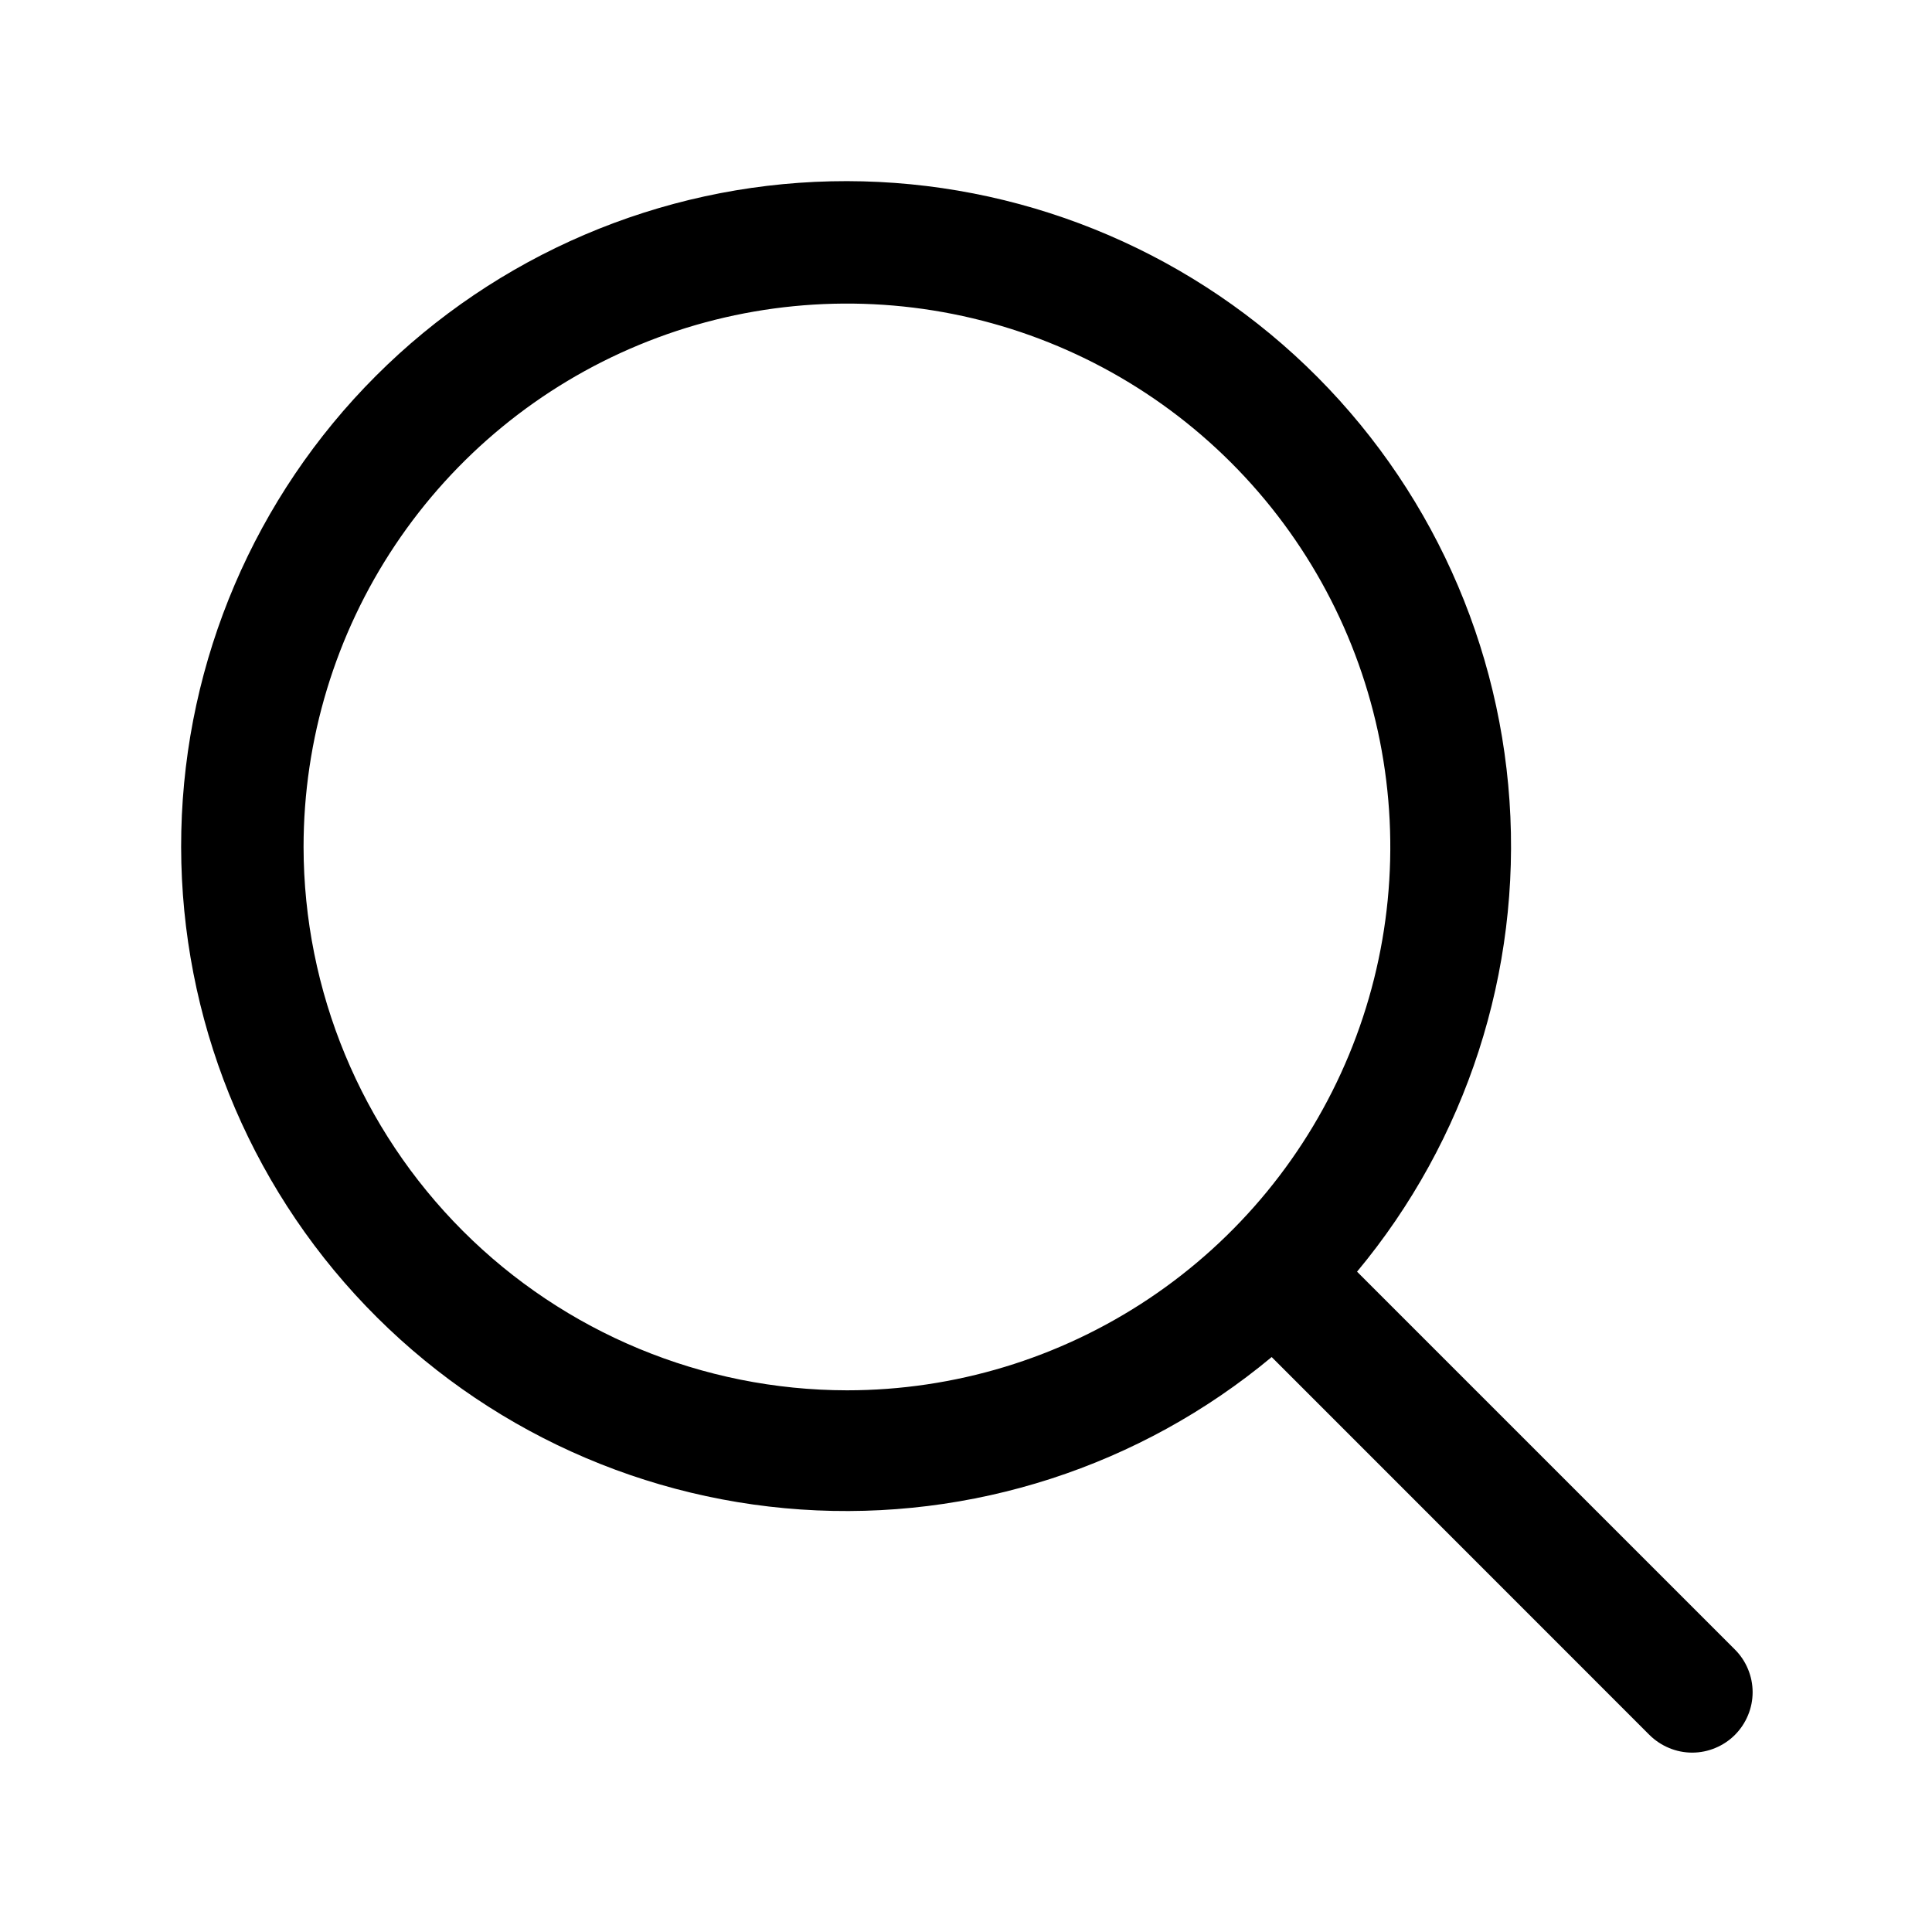
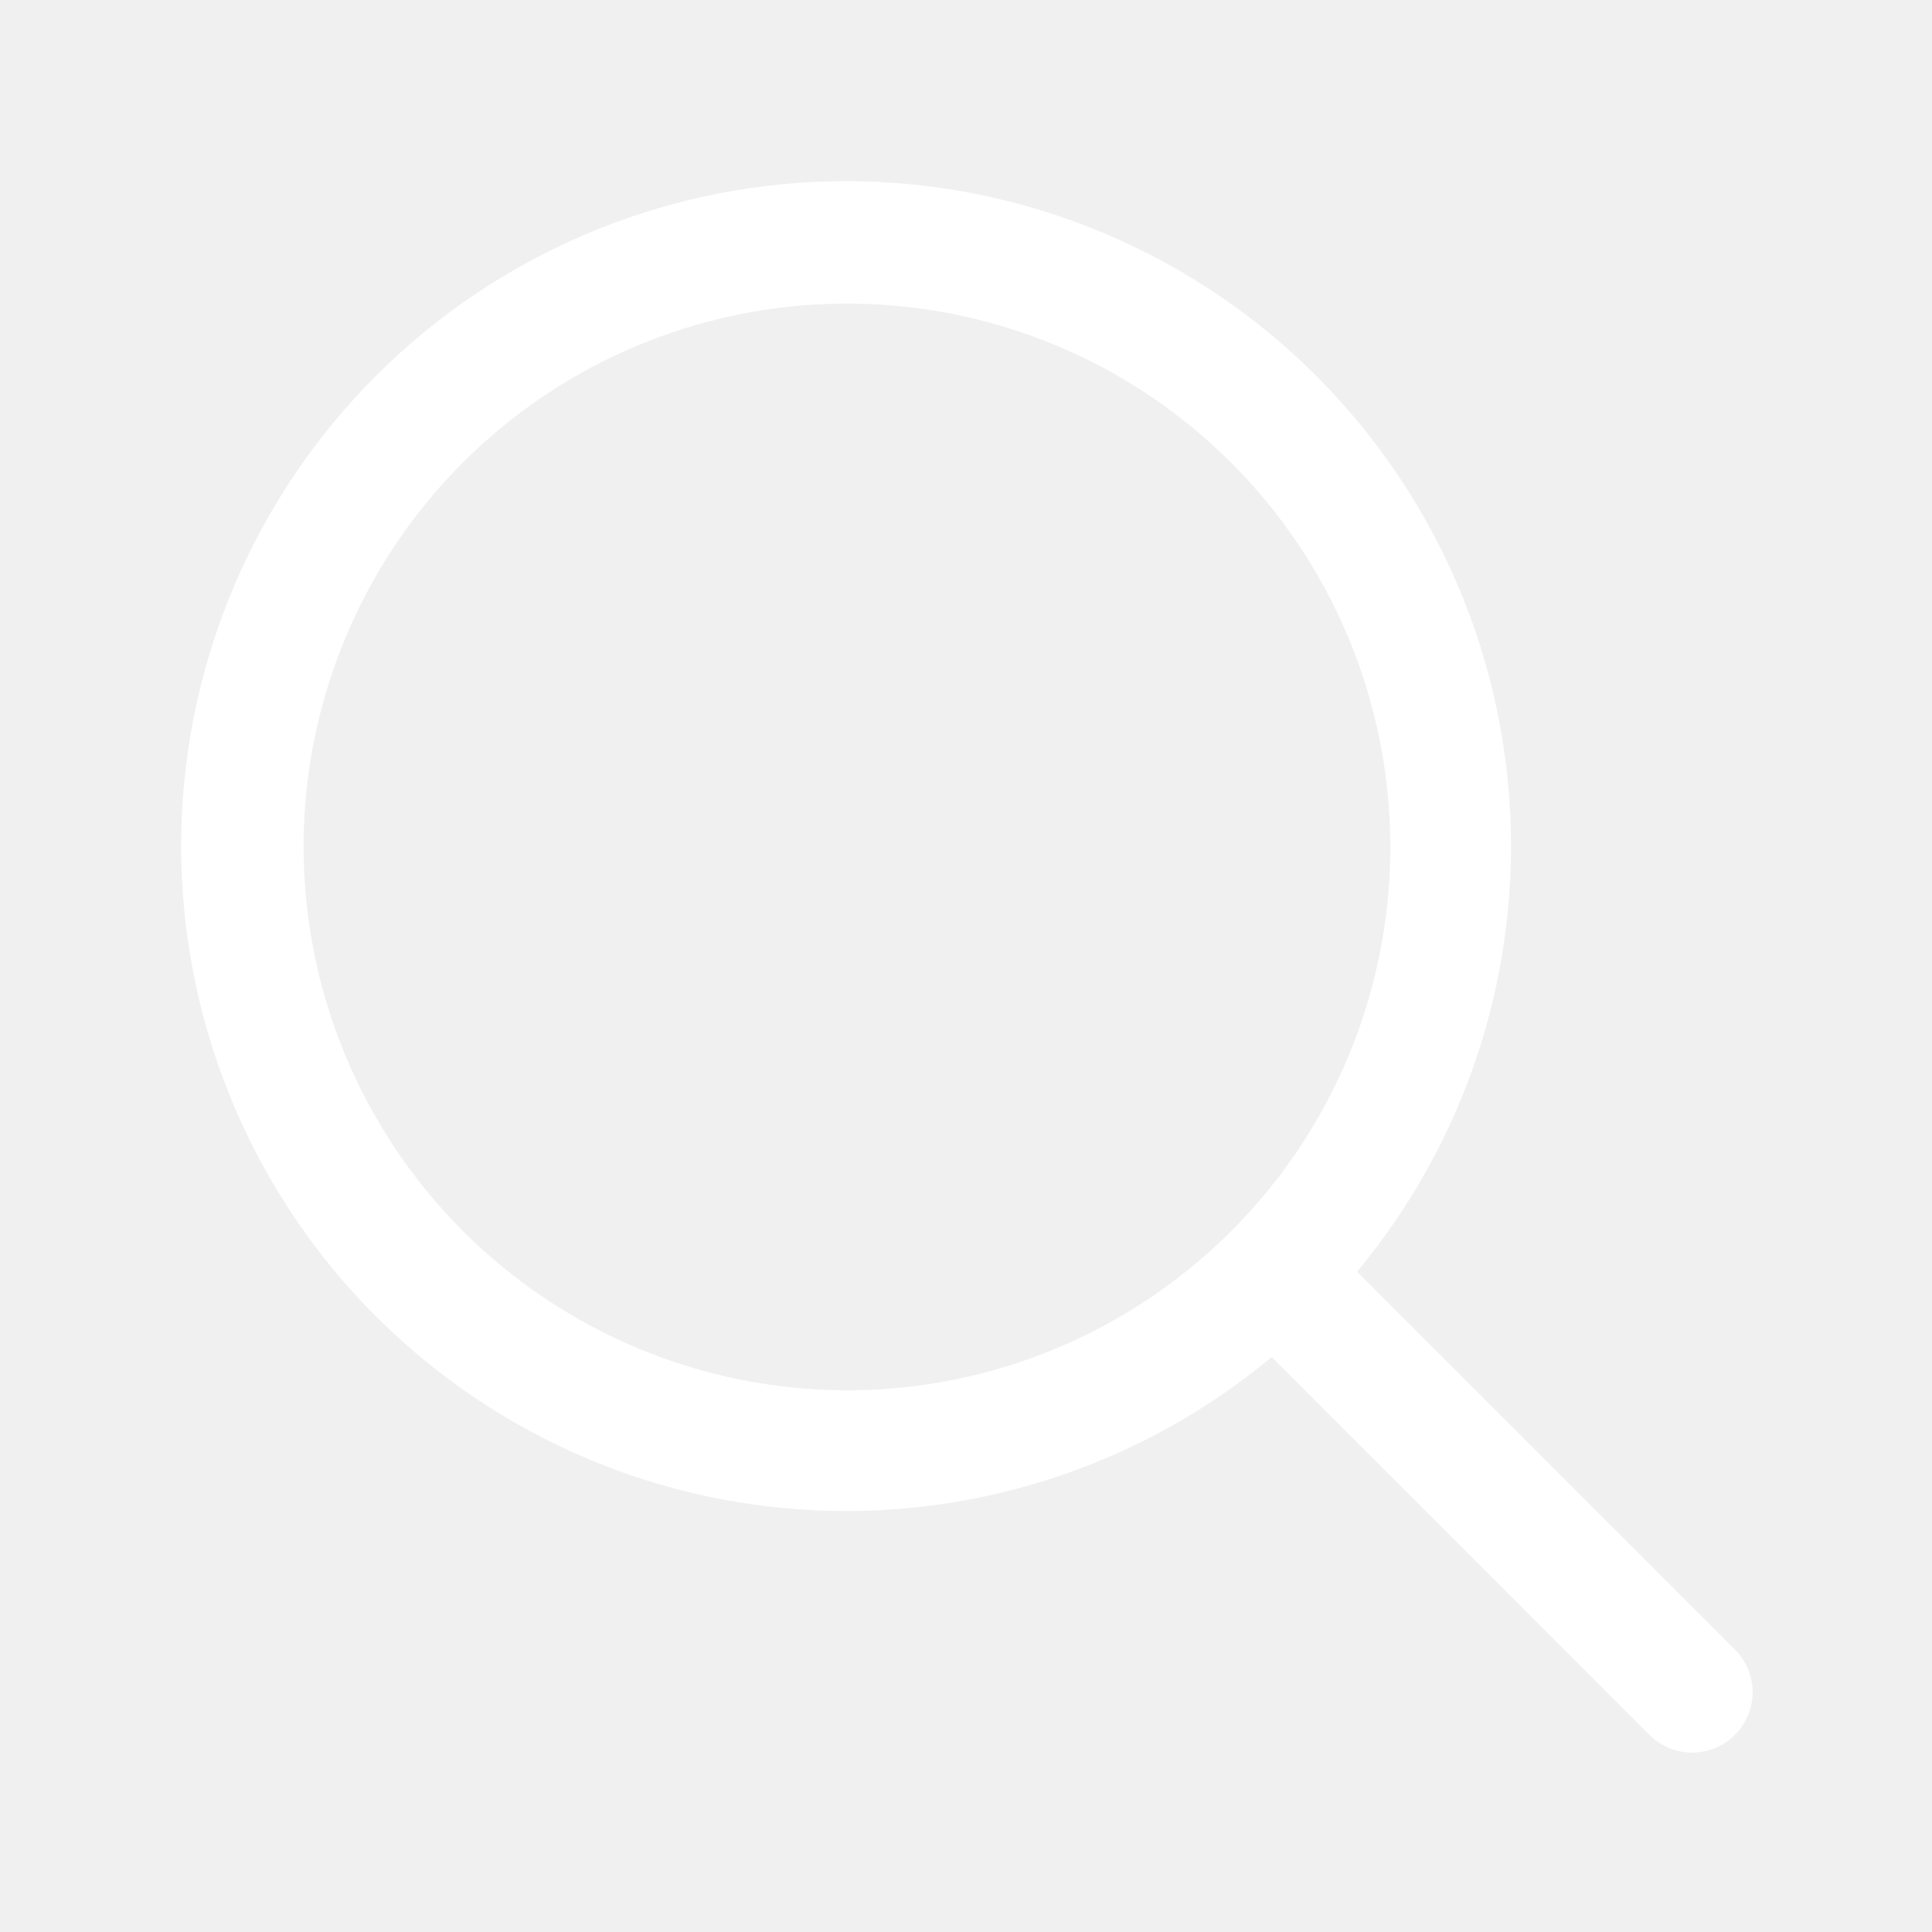
<svg xmlns="http://www.w3.org/2000/svg" width="32" height="32" viewBox="0 0 32 32" fill="none">
-   <rect width="32" height="32" fill="white" />
-   <path d="M28.735 27.321L22.477 21.063C24.291 18.885 25.195 16.092 25.002 13.264C24.809 10.436 23.533 7.792 21.44 5.88C19.347 3.969 16.598 2.939 13.764 3.003C10.93 3.068 8.23 4.222 6.226 6.226C4.222 8.23 3.068 10.93 3.003 13.764C2.939 16.598 3.969 19.347 5.88 21.44C7.792 23.533 10.436 24.809 13.264 25.002C16.092 25.195 18.885 24.291 21.063 22.477L27.32 28.736C27.413 28.828 27.524 28.902 27.645 28.952C27.766 29.003 27.897 29.029 28.028 29.029C28.159 29.029 28.289 29.003 28.411 28.952C28.532 28.902 28.643 28.828 28.735 28.736C28.828 28.643 28.902 28.532 28.952 28.411C29.003 28.29 29.029 28.159 29.029 28.028C29.029 27.897 29.003 27.767 28.952 27.645C28.902 27.524 28.828 27.413 28.735 27.321ZM5.028 14.028C5.028 12.248 5.556 10.508 6.545 9.028C7.534 7.548 8.939 6.394 10.584 5.713C12.228 5.032 14.038 4.854 15.784 5.201C17.53 5.548 19.133 6.405 20.392 7.664C21.651 8.923 22.508 10.526 22.855 12.272C23.202 14.018 23.024 15.828 22.343 17.472C21.662 19.117 20.508 20.522 19.028 21.511C17.548 22.5 15.808 23.028 14.028 23.028C11.642 23.025 9.354 22.076 7.667 20.389C5.98 18.702 5.031 16.414 5.028 14.028Z" fill="black" />
+   <rect width="32" height="32" fill="transparent" />
+   <path d="M28.735 27.321L22.477 21.063C24.291 18.885 25.195 16.092 25.002 13.264C24.809 10.436 23.533 7.792 21.44 5.88C19.347 3.969 16.598 2.939 13.764 3.003C10.93 3.068 8.23 4.222 6.226 6.226C4.222 8.23 3.068 10.93 3.003 13.764C2.939 16.598 3.969 19.347 5.88 21.44C7.792 23.533 10.436 24.809 13.264 25.002C16.092 25.195 18.885 24.291 21.063 22.477L27.32 28.736C27.413 28.828 27.524 28.902 27.645 28.952C27.766 29.003 27.897 29.029 28.028 29.029C28.159 29.029 28.289 29.003 28.411 28.952C28.532 28.902 28.643 28.828 28.735 28.736C28.828 28.643 28.902 28.532 28.952 28.411C29.003 28.29 29.029 28.159 29.029 28.028C29.029 27.897 29.003 27.767 28.952 27.645C28.902 27.524 28.828 27.413 28.735 27.321ZM5.028 14.028C5.028 12.248 5.556 10.508 6.545 9.028C7.534 7.548 8.939 6.394 10.584 5.713C12.228 5.032 14.038 4.854 15.784 5.201C17.53 5.548 19.133 6.405 20.392 7.664C21.651 8.923 22.508 10.526 22.855 12.272C23.202 14.018 23.024 15.828 22.343 17.472C21.662 19.117 20.508 20.522 19.028 21.511C17.548 22.5 15.808 23.028 14.028 23.028C11.642 23.025 9.354 22.076 7.667 20.389C5.98 18.702 5.031 16.414 5.028 14.028Z" fill="white" />
</svg>
